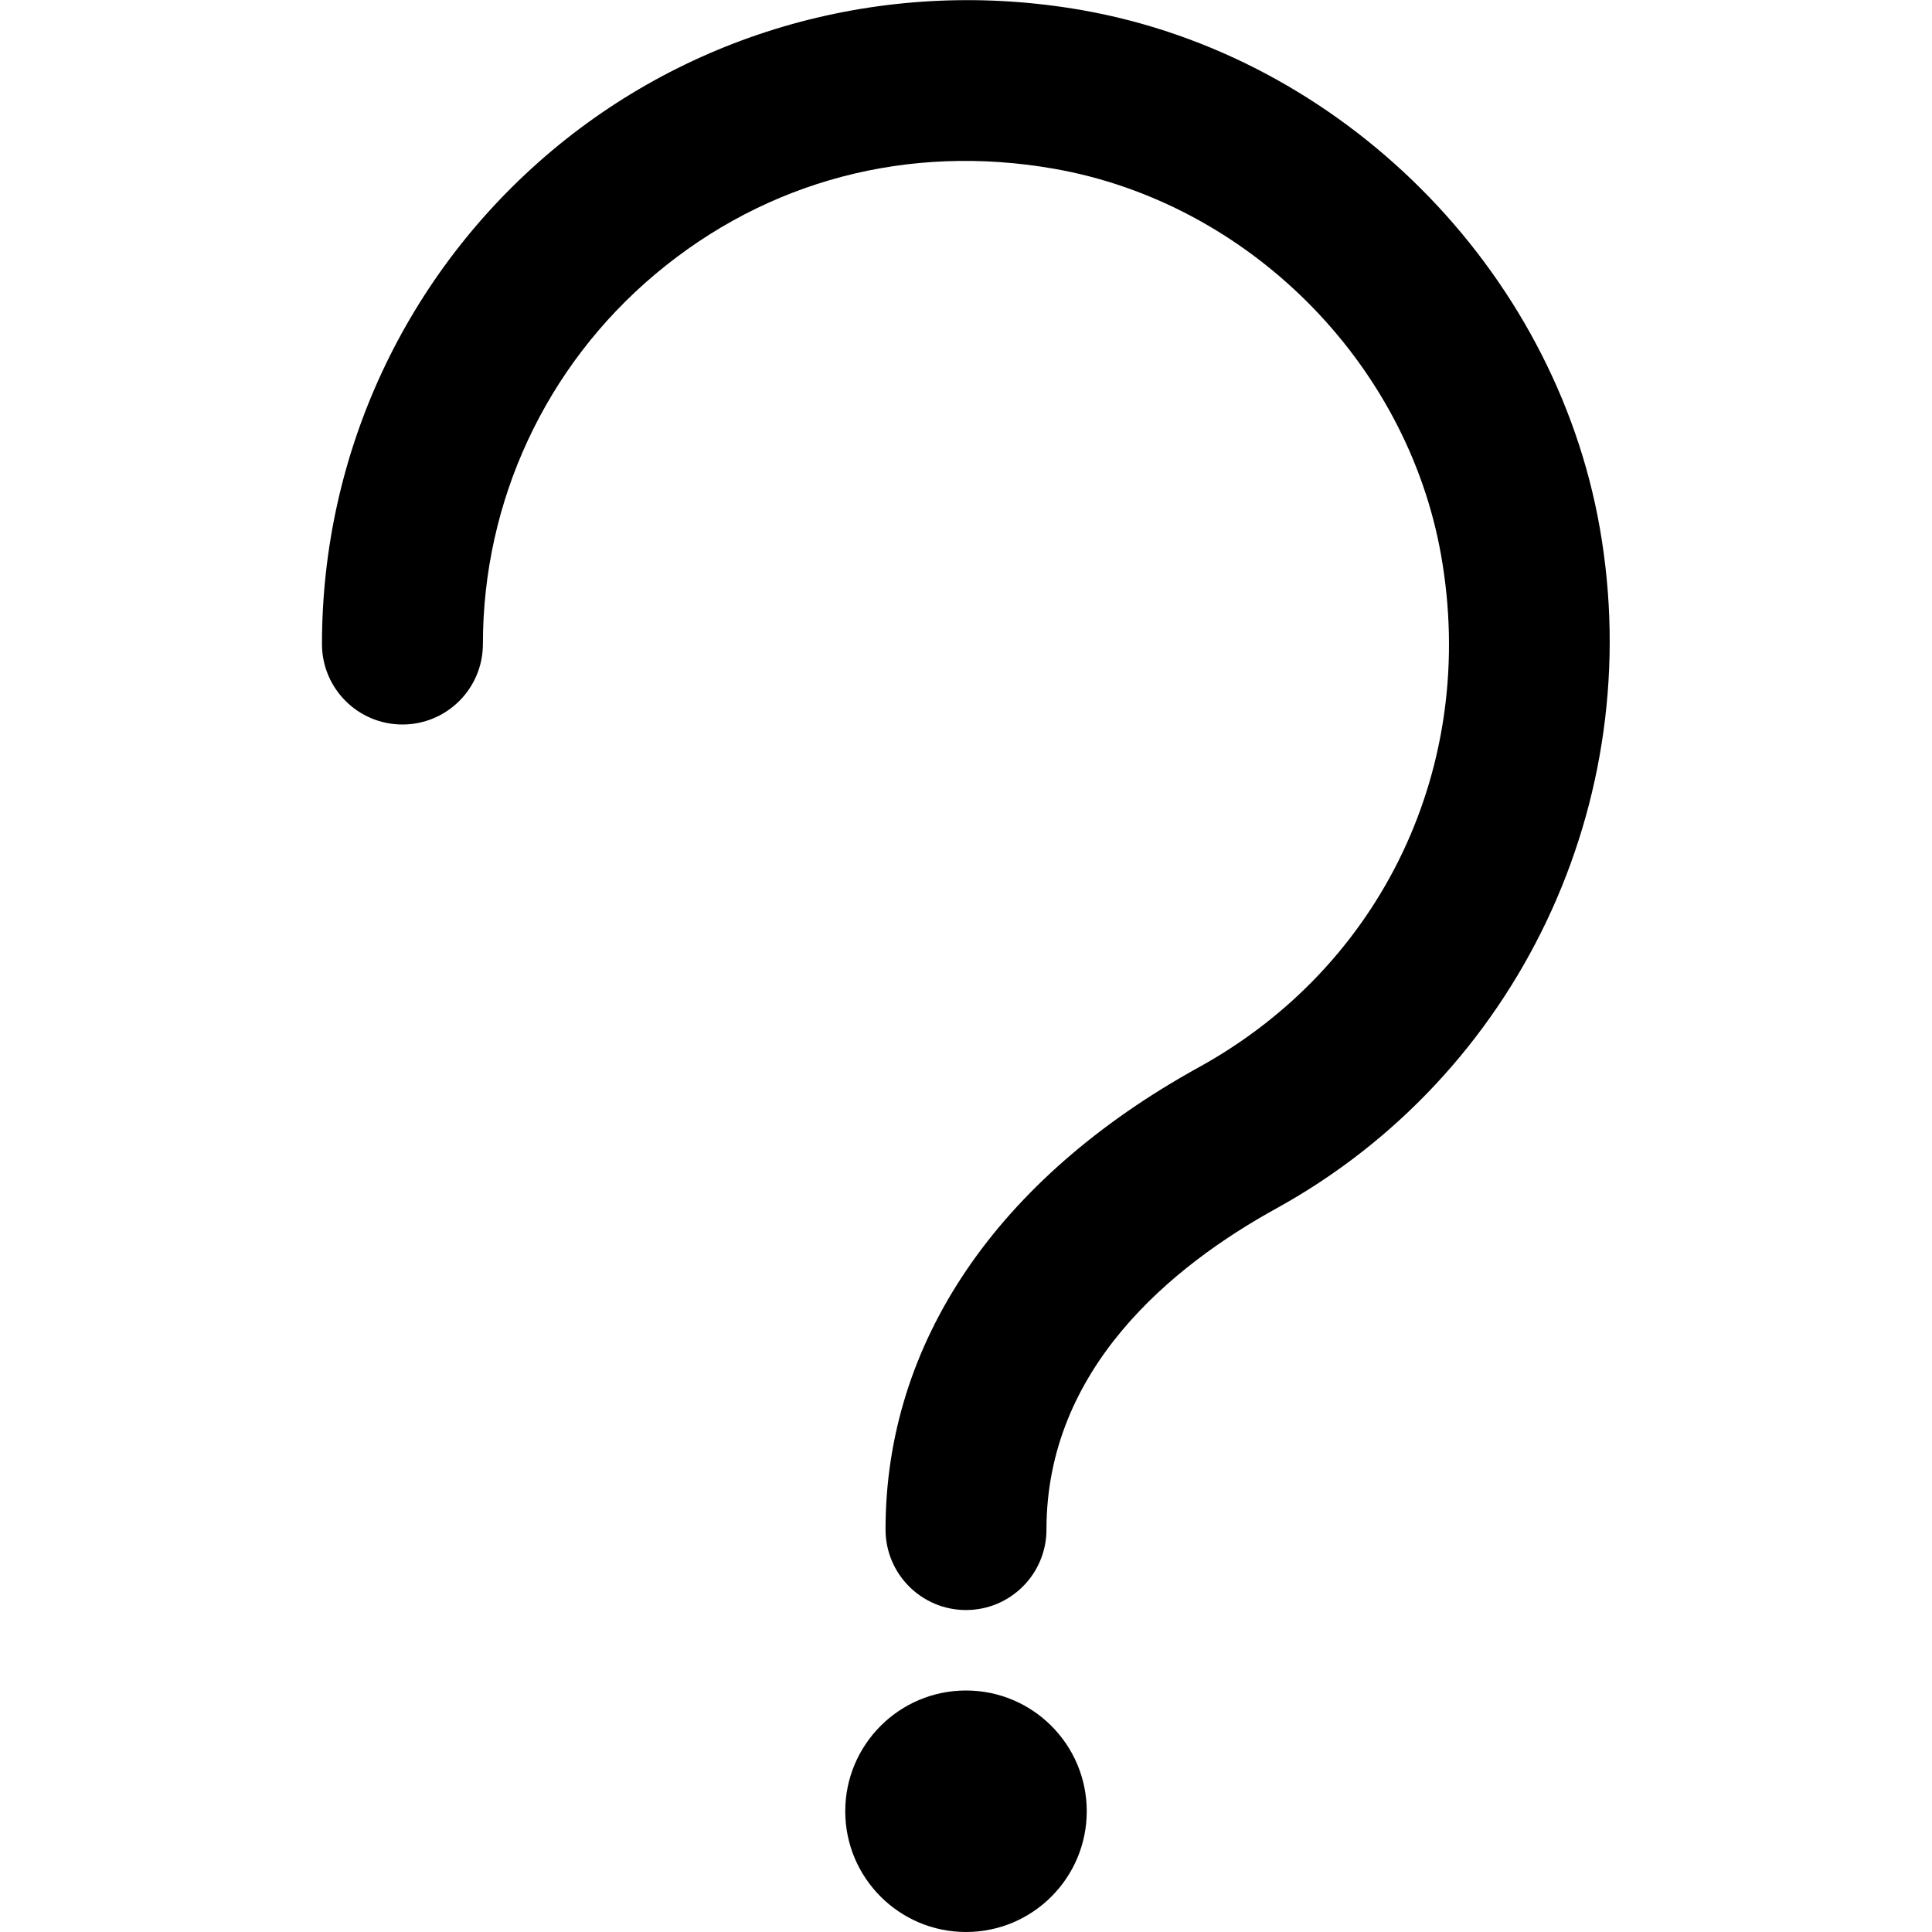
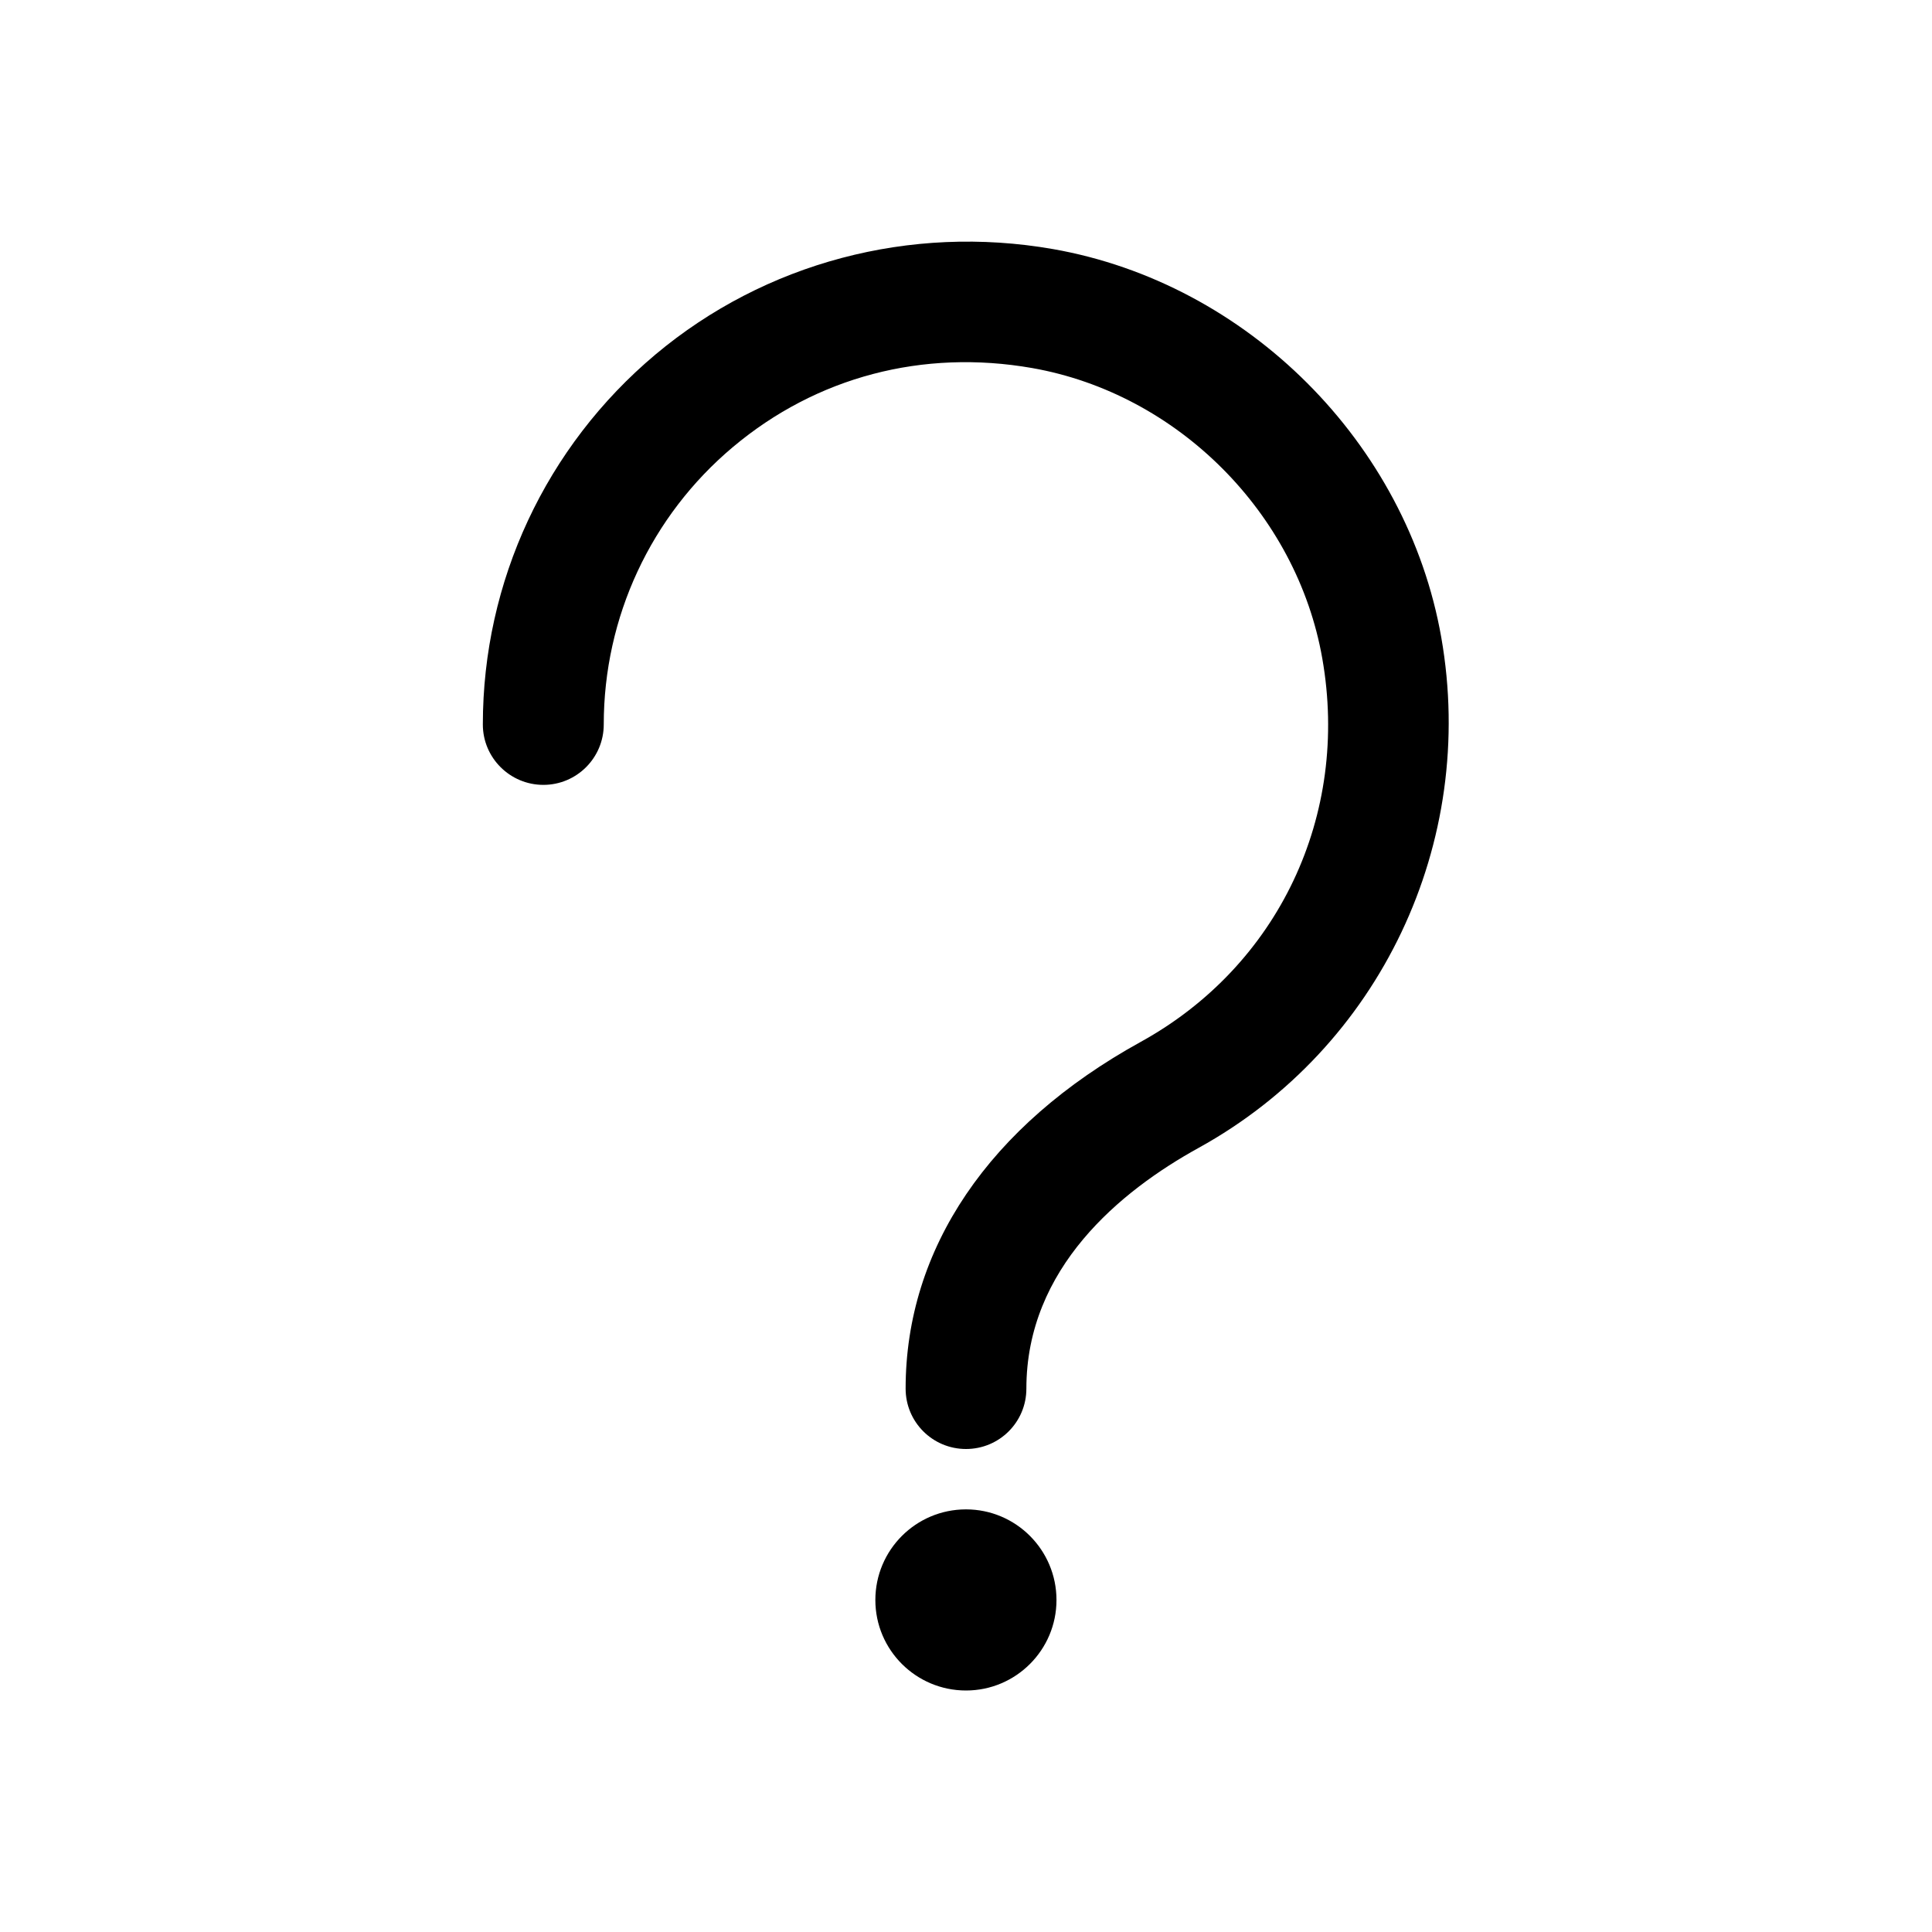
- <svg xmlns="http://www.w3.org/2000/svg" viewBox="0 0 20 20" fill="none">
-   <path d="M10 16.667C9.54 16.667 9.167 16.294 9.167 15.833C9.167 13.902 10.318 12.203 12.409 11.049C14.315 9.999 15.3 7.92 14.919 5.753C14.567 3.747 12.92 2.099 10.912 1.747C9.403 1.482 7.938 1.869 6.786 2.836C5.65 3.789 4.999 5.186 4.999 6.667C4.999 7.127 4.626 7.5 4.166 7.5C3.706 7.5 3.333 7.127 3.333 6.667C3.333 4.692 4.201 2.83 5.714 1.559C7.228 0.289 9.228 -0.241 11.201 0.105C13.886 0.576 16.089 2.78 16.561 5.465C17.059 8.3 15.713 11.13 13.214 12.509C12.128 13.107 10.833 14.17 10.833 15.833C10.833 16.294 10.46 16.667 10 16.667ZM8.75 18.75C8.75 19.44 9.31 20 10 20C10.69 20 11.25 19.44 11.25 18.75C11.25 18.06 10.69 17.5 10 17.5C9.31 17.5 8.75 18.06 8.75 18.75Z" fill="currentColor" />
+ <svg xmlns="http://www.w3.org/2000/svg" viewBox="0 0 12 12" fill="none">
+   <path d="M6 9.375C6.31 9.375 6.562 9.627 6.562 9.938C6.562 10.248 6.31 10.5 6 10.5C5.689 10.5 5.437 10.248 5.437 9.938C5.437 9.627 5.689 9.375 6 9.375Z" fill="currentColor" />
+   <path d="M4.071 2.202C4.752 1.631 5.653 1.392 6.54 1.547C7.748 1.759 8.74 2.751 8.952 3.959C9.176 5.235 8.571 6.508 7.446 7.129C6.958 7.398 6.375 7.877 6.375 8.625C6.375 8.833 6.207 9 6 9C5.793 9 5.625 8.833 5.625 8.625C5.625 7.756 6.143 6.991 7.084 6.472C7.941 6 8.384 5.064 8.213 4.09C8.055 3.187 7.314 2.445 6.411 2.286C5.731 2.167 5.071 2.341 4.553 2.776C4.042 3.205 3.75 3.834 3.75 4.5C3.75 4.707 3.582 4.875 3.375 4.875C3.168 4.875 2.999 4.707 2.999 4.5C2.999 3.612 3.39 2.774 4.071 2.202Z" fill="currentColor" />
</svg>
